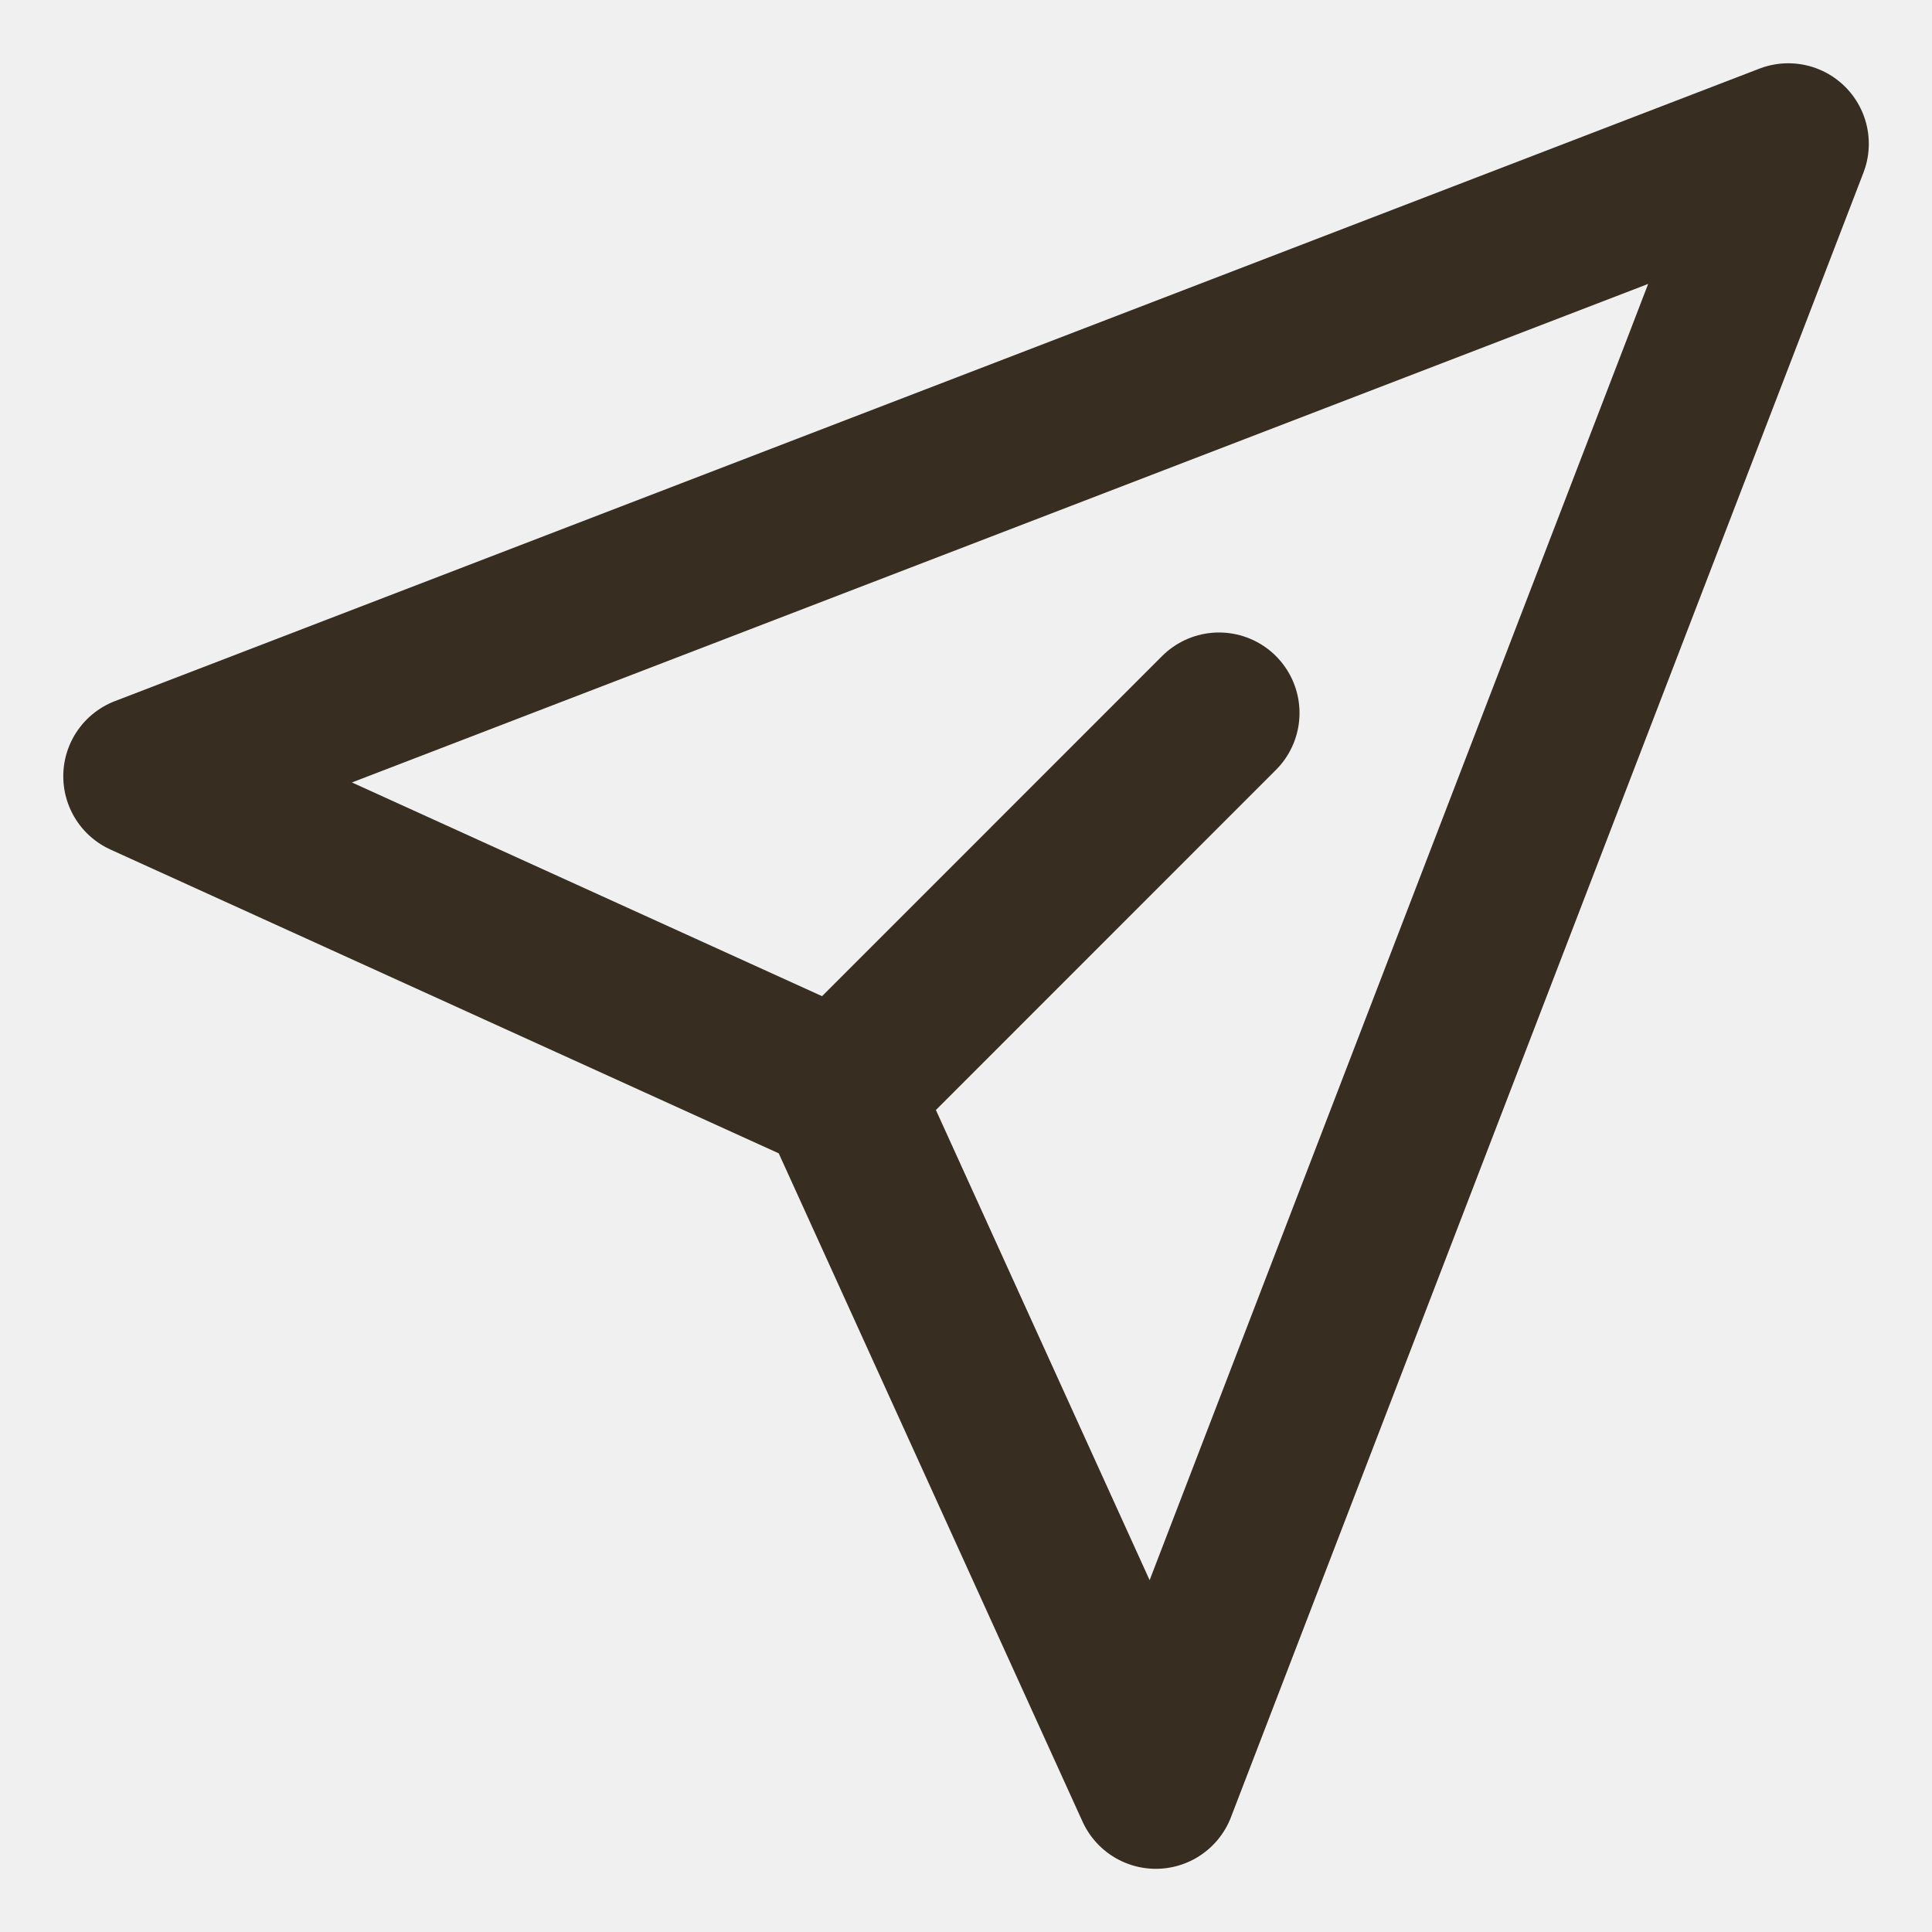
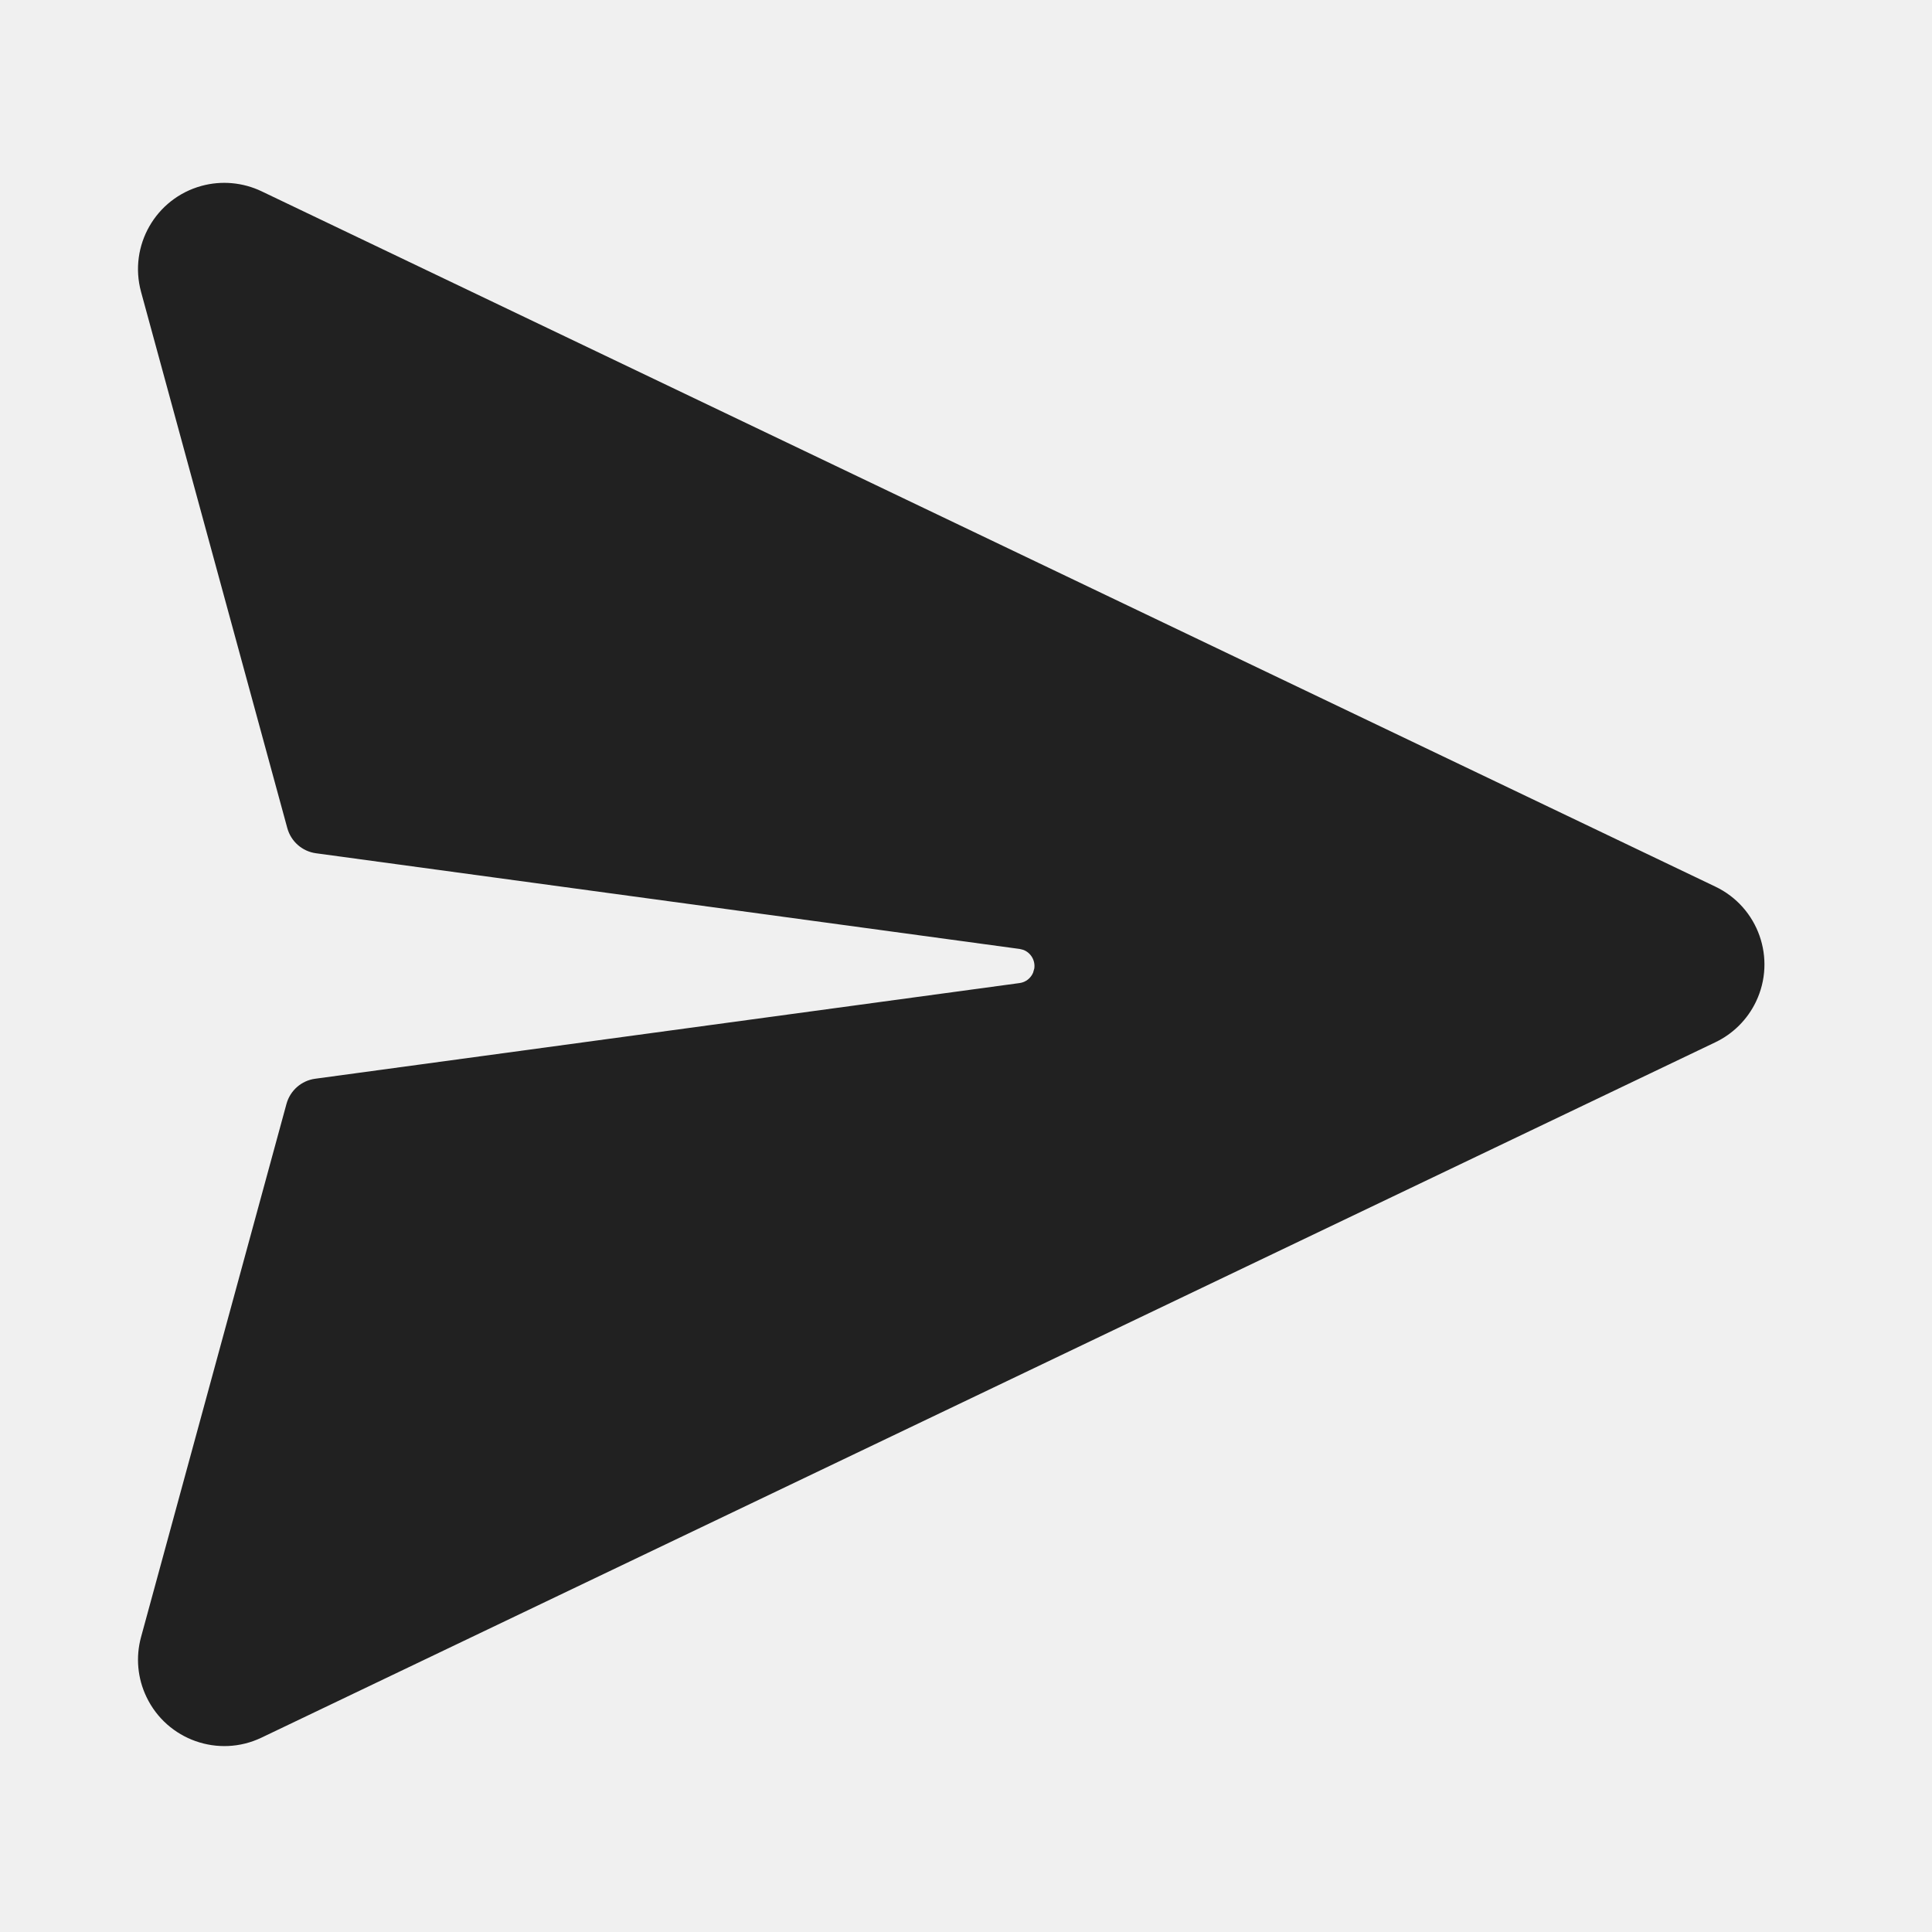
- <svg xmlns="http://www.w3.org/2000/svg" width="24" height="24" viewBox="0 0 24 24" fill="none">
-   <g clip-path="url(#clip0_182_509)">
-     <path d="M10.429 13.572L1.786 9.643L22.215 1.786L14.358 22.215L10.429 13.572Z" stroke="#372D20" stroke-width="2" stroke-linecap="round" stroke-linejoin="round" />
-     <path d="M10.429 13.572L15.143 8.857" stroke="#372D20" stroke-width="2" stroke-linecap="round" stroke-linejoin="round" />
+ <svg xmlns="http://www.w3.org/2000/svg" width="800px" height="800px" viewBox="0 0 28 28" version="1.1">
+   <g id="🔍-Product-Icons" stroke="none" stroke-width="1" fill="none" fill-rule="evenodd">
+     <g id="ic_fluent_send_28_filled" fill="#212121" fill-rule="nonzero">
+       <path d="M3.79,2.772 L24.861,12.85 C25.484,13.148 25.747,13.894 25.449,14.517 C25.326,14.774 25.118,14.982 24.861,15.105 L3.79,25.183 C3.167,25.481 2.421,25.217 2.123,24.594 C1.993,24.324 1.965,24.016 2.044,23.726 L4.152,15.998 C4.205,15.805 4.368,15.661 4.567,15.634 L14.778,14.247 C14.866,14.235 14.938,14.177 14.972,14.098 L14.99,14.035 C15.006,13.918 14.939,13.808 14.833,13.767 L14.778,13.753 L4.579,12.366 C4.38,12.339 4.217,12.195 4.164,12.002 L2.044,4.229 C1.863,3.563 2.255,2.876 2.921,2.694 C3.211,2.615 3.519,2.643 3.79,2.772 Z" id="🎨-Color">
+ 
+ </path>
+     </g>
  </g>
-   <defs>
-     <clipPath id="clip0_182_509">
-       <rect width="24" height="24" fill="white" />
-     </clipPath>
-   </defs>
</svg>
